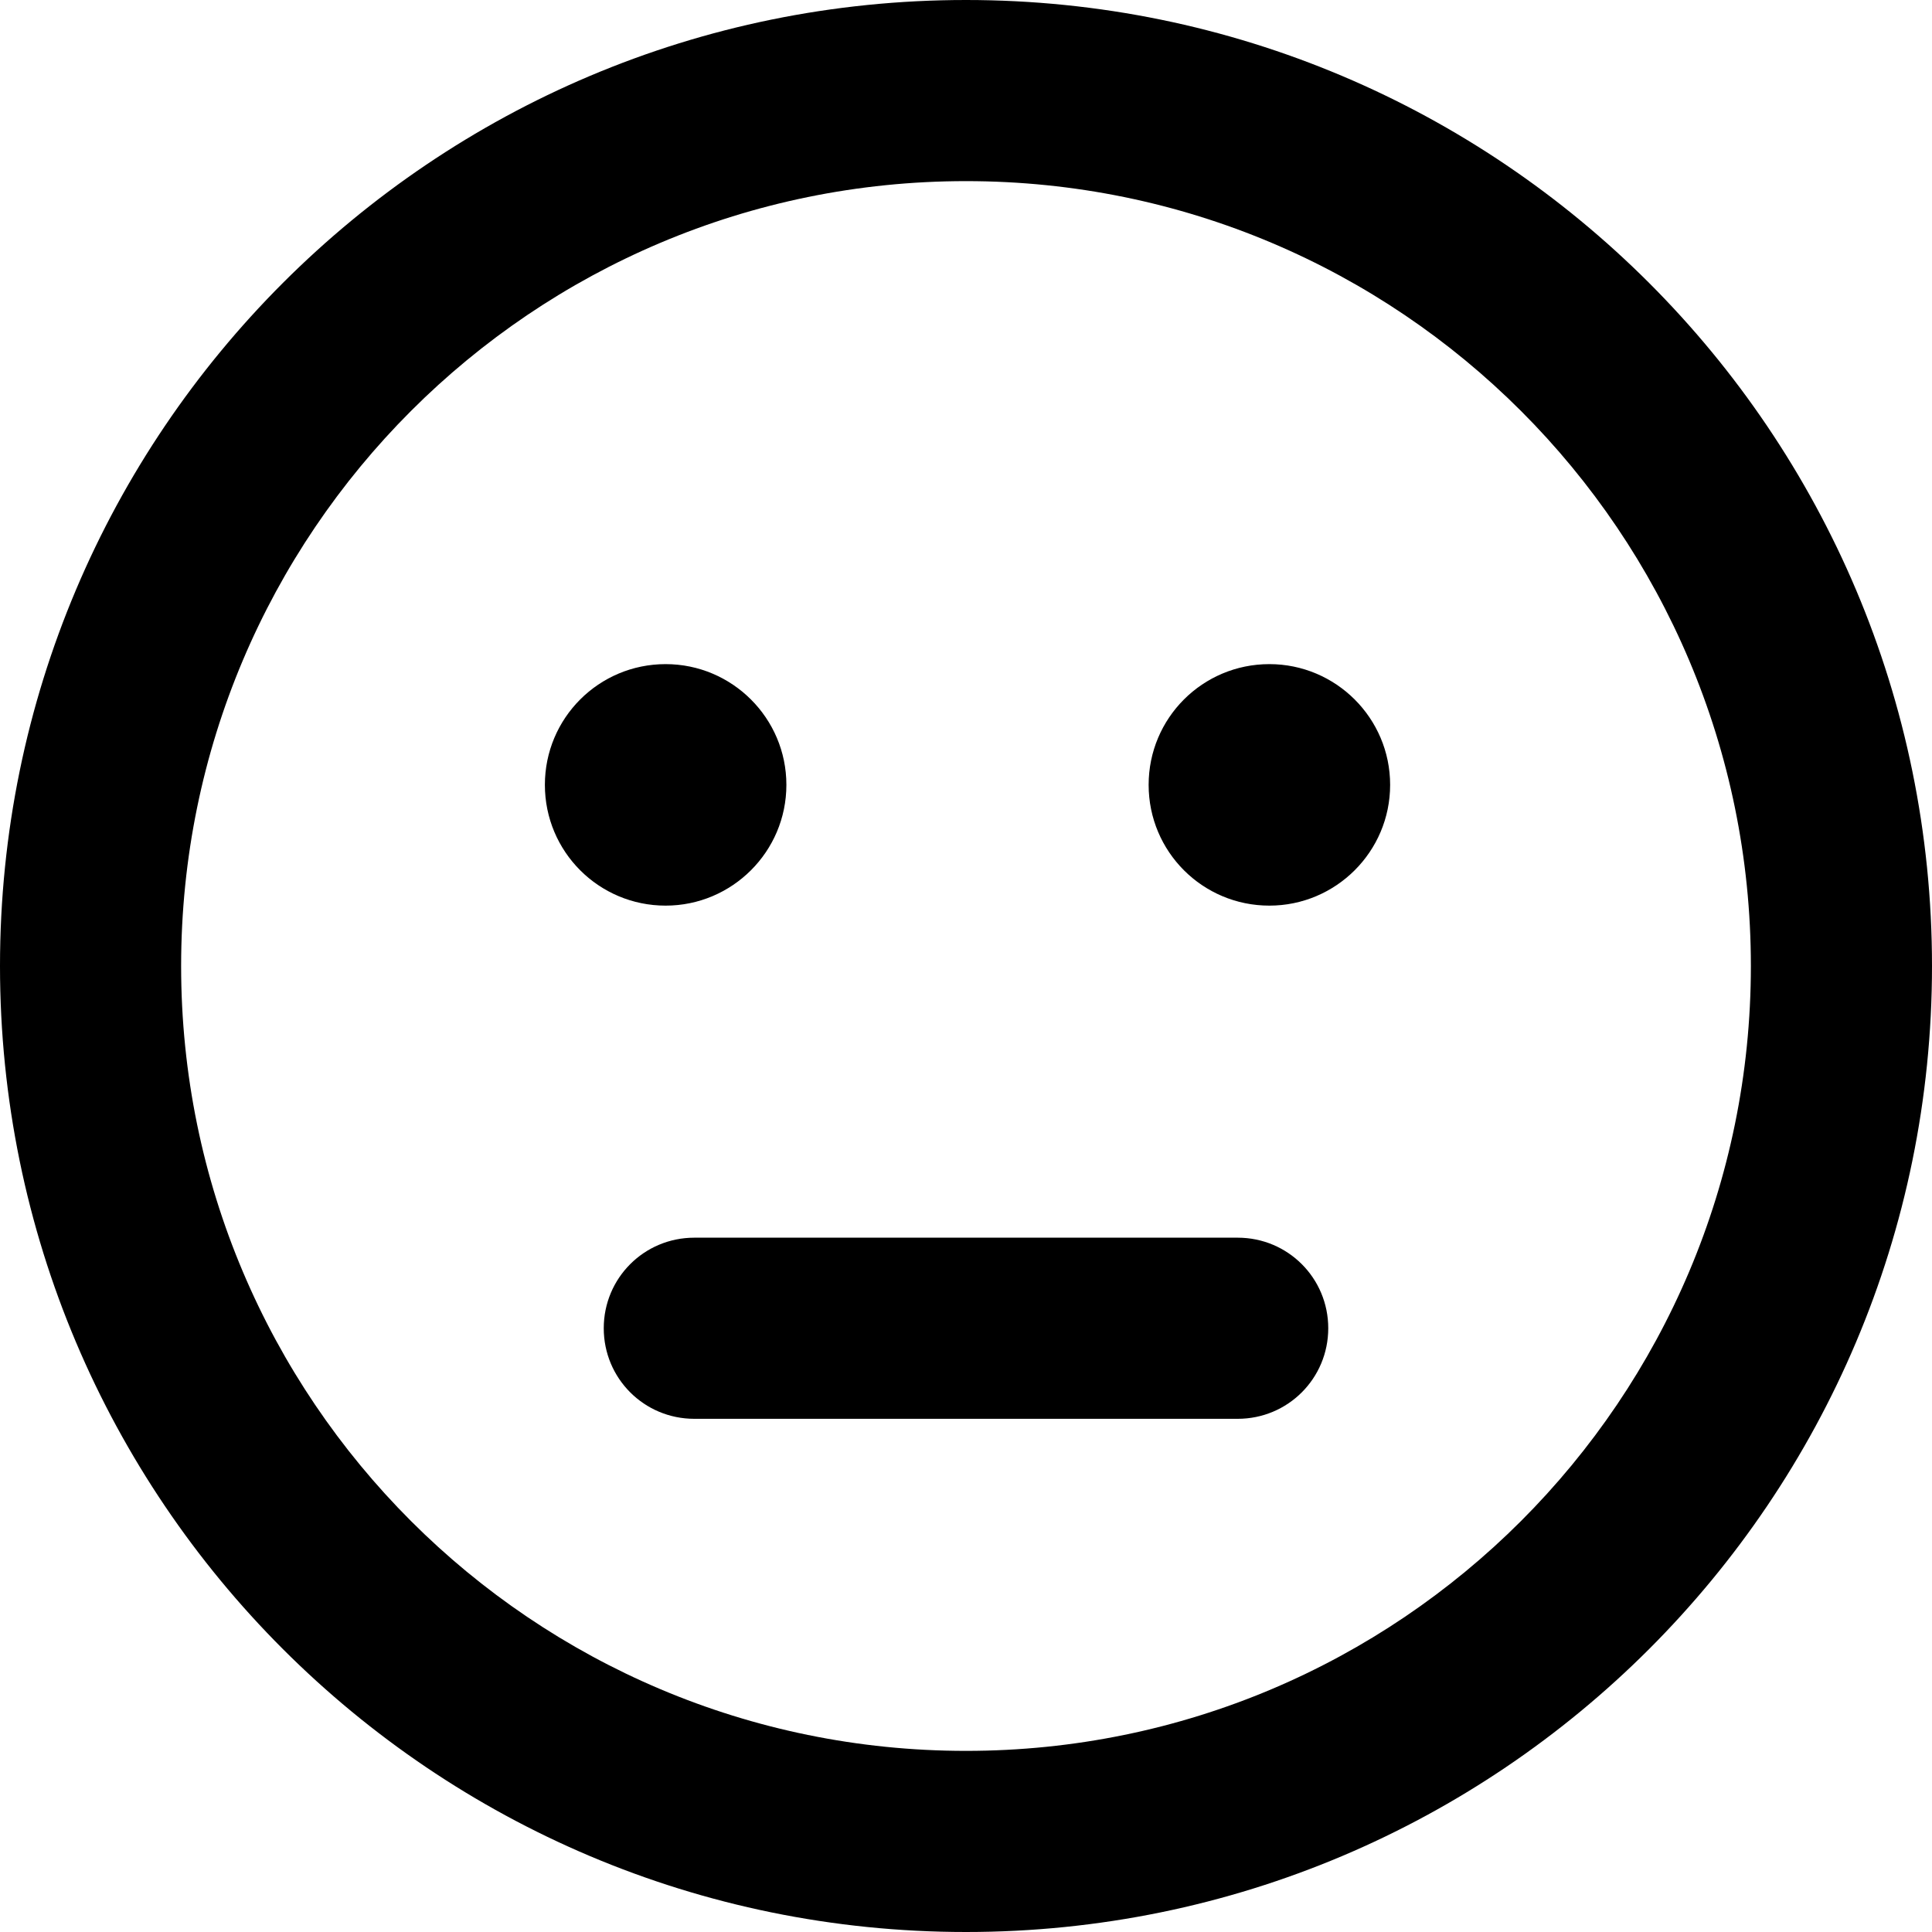
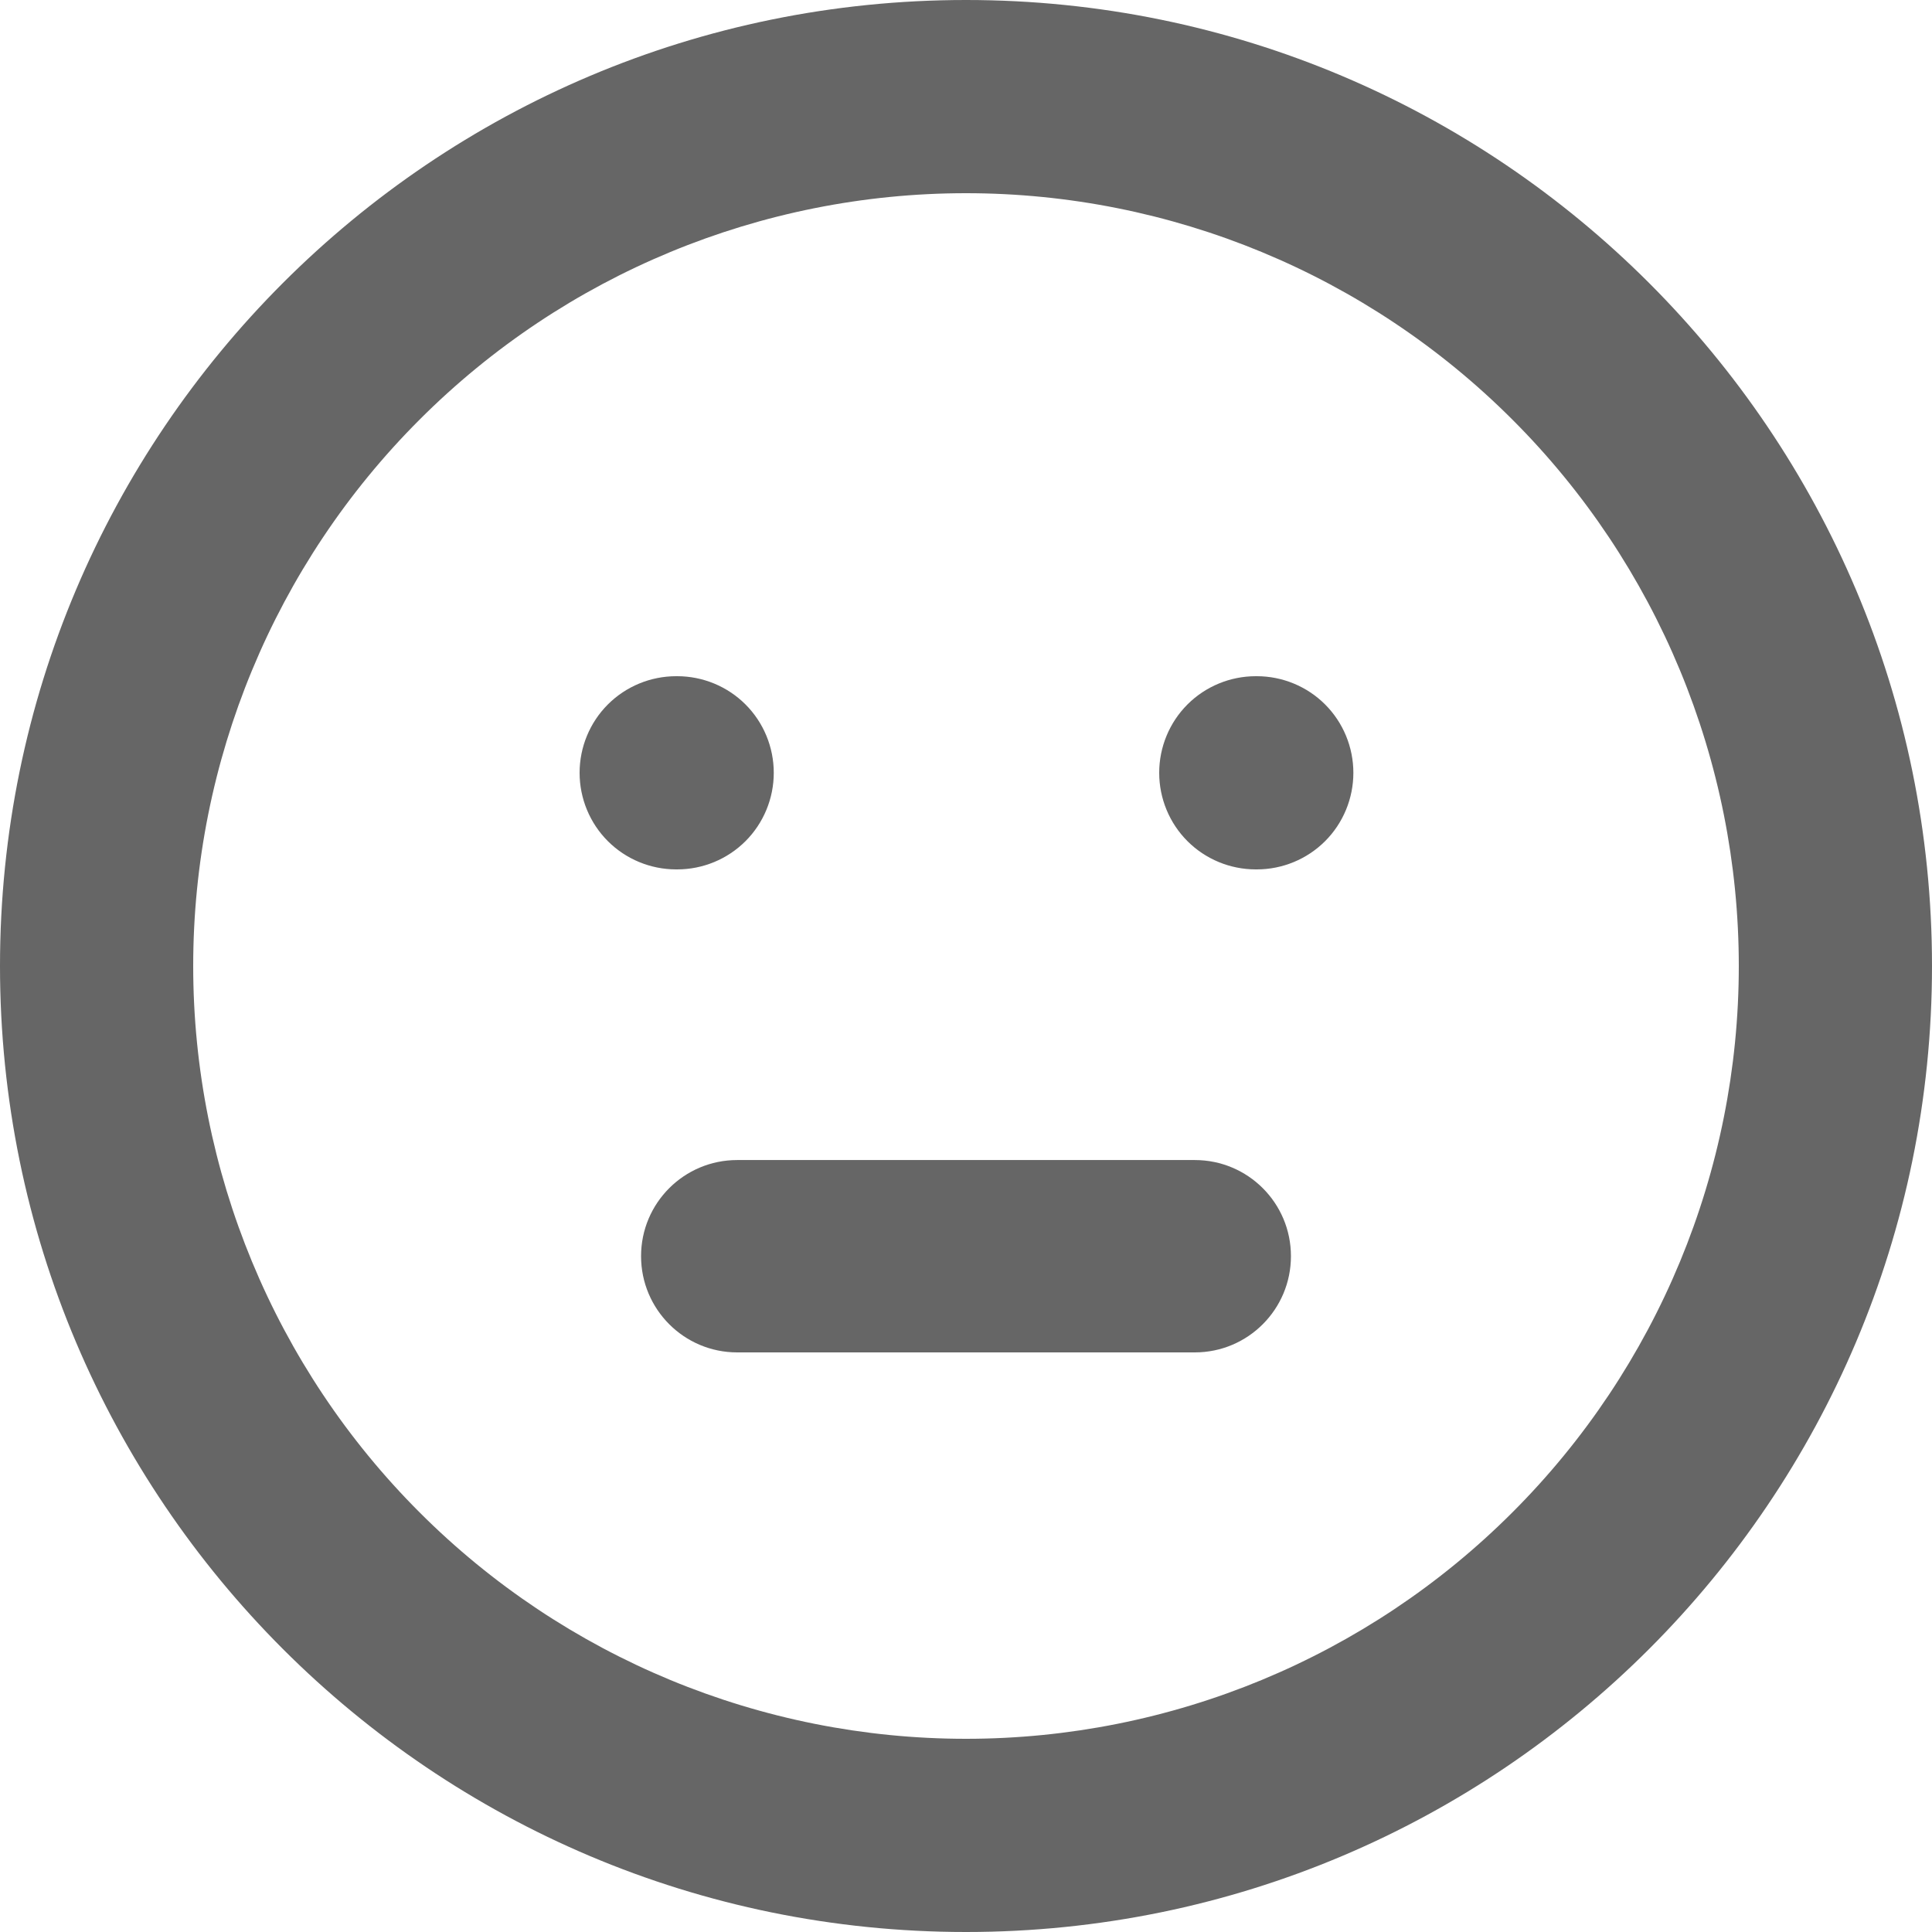
- <svg xmlns="http://www.w3.org/2000/svg" viewBox="0 0 512 512">
-   <path d="M144.4 208C144.4 190.3 158.7 176 176.4 176C194 176 208.4 190.3 208.4 208C208.4 225.7 194 240 176.4 240C158.7 240 144.4 225.7 144.4 208zM368.4 208C368.4 225.7 354 240 336.4 240C318.7 240 304.4 225.7 304.4 208C304.4 190.3 318.7 176 336.4 176C354 176 368.4 190.3 368.4 208zM328 328C341.3 328 352 338.7 352 352C352 365.3 341.3 376 328 376H184C170.7 376 160 365.3 160 352C160 338.7 170.7 328 184 328H328zM512 256C512 397.4 397.4 512 256 512C114.6 512 0 397.4 0 256C0 114.6 114.6 0 256 0C397.4 0 512 114.6 512 256zM256 464C370.9 464 464 370.9 464 256C464 141.1 370.9 48 256 48C141.1 48 48 141.1 48 256C48 370.9 141.1 464 256 464z" />
+ <svg xmlns="http://www.w3.org/2000/svg" width="16" height="16" viewBox="0 0 16 16" fill="none">
+   <path fill-rule="evenodd" clip-rule="evenodd" d="M1.6 8C1.6 6.303 2.274 4.675 3.475 3.475C4.675 2.274 6.303 1.6 8 1.6C9.697 1.6 11.325 2.274 12.525 3.475C13.726 4.675 14.4 6.303 14.4 8C14.4 9.697 13.726 11.325 12.525 12.525C11.325 13.726 9.697 14.4 8 14.4C6.303 14.4 4.675 13.726 3.475 12.525C2.274 11.325 1.6 9.697 1.6 8ZM8 0C3.582 0 0 3.582 0 8C0 12.418 3.582 16 8 16C12.418 16 16 12.418 16 8C16 3.582 12.418 0 8 0ZM4.8 6.4C4.8 6.188 4.884 5.984 5.034 5.834C5.184 5.684 5.388 5.6 5.6 5.6H5.608C5.82 5.6 6.024 5.684 6.174 5.834C6.324 5.984 6.408 6.188 6.408 6.4C6.408 6.612 6.324 6.816 6.174 6.966C6.024 7.116 5.82 7.2 5.608 7.2H5.6C5.388 7.2 5.184 7.116 5.034 6.966C4.884 6.816 4.8 6.612 4.8 6.4ZM10.4 5.6C10.188 5.6 9.984 5.684 9.834 5.834C9.684 5.984 9.6 6.188 9.6 6.4C9.6 6.612 9.684 6.816 9.834 6.966C9.984 7.116 10.188 7.2 10.4 7.2H10.408C10.62 7.2 10.824 7.116 10.974 6.966C11.124 6.816 11.208 6.612 11.208 6.4C11.208 6.188 11.124 5.984 10.974 5.834C10.824 5.684 10.62 5.6 10.408 5.6H10.4Z" fill="black" fill-opacity="0.6" />
+   <path d="M9.895 9.607H6.105C5.665 9.607 5.309 9.963 5.309 10.403C5.309 10.843 5.665 11.2 6.105 11.2H9.895C10.335 11.2 10.691 10.843 10.691 10.403C10.691 9.963 10.335 9.607 9.895 9.607Z" fill="black" fill-opacity="0.6" />
</svg>
